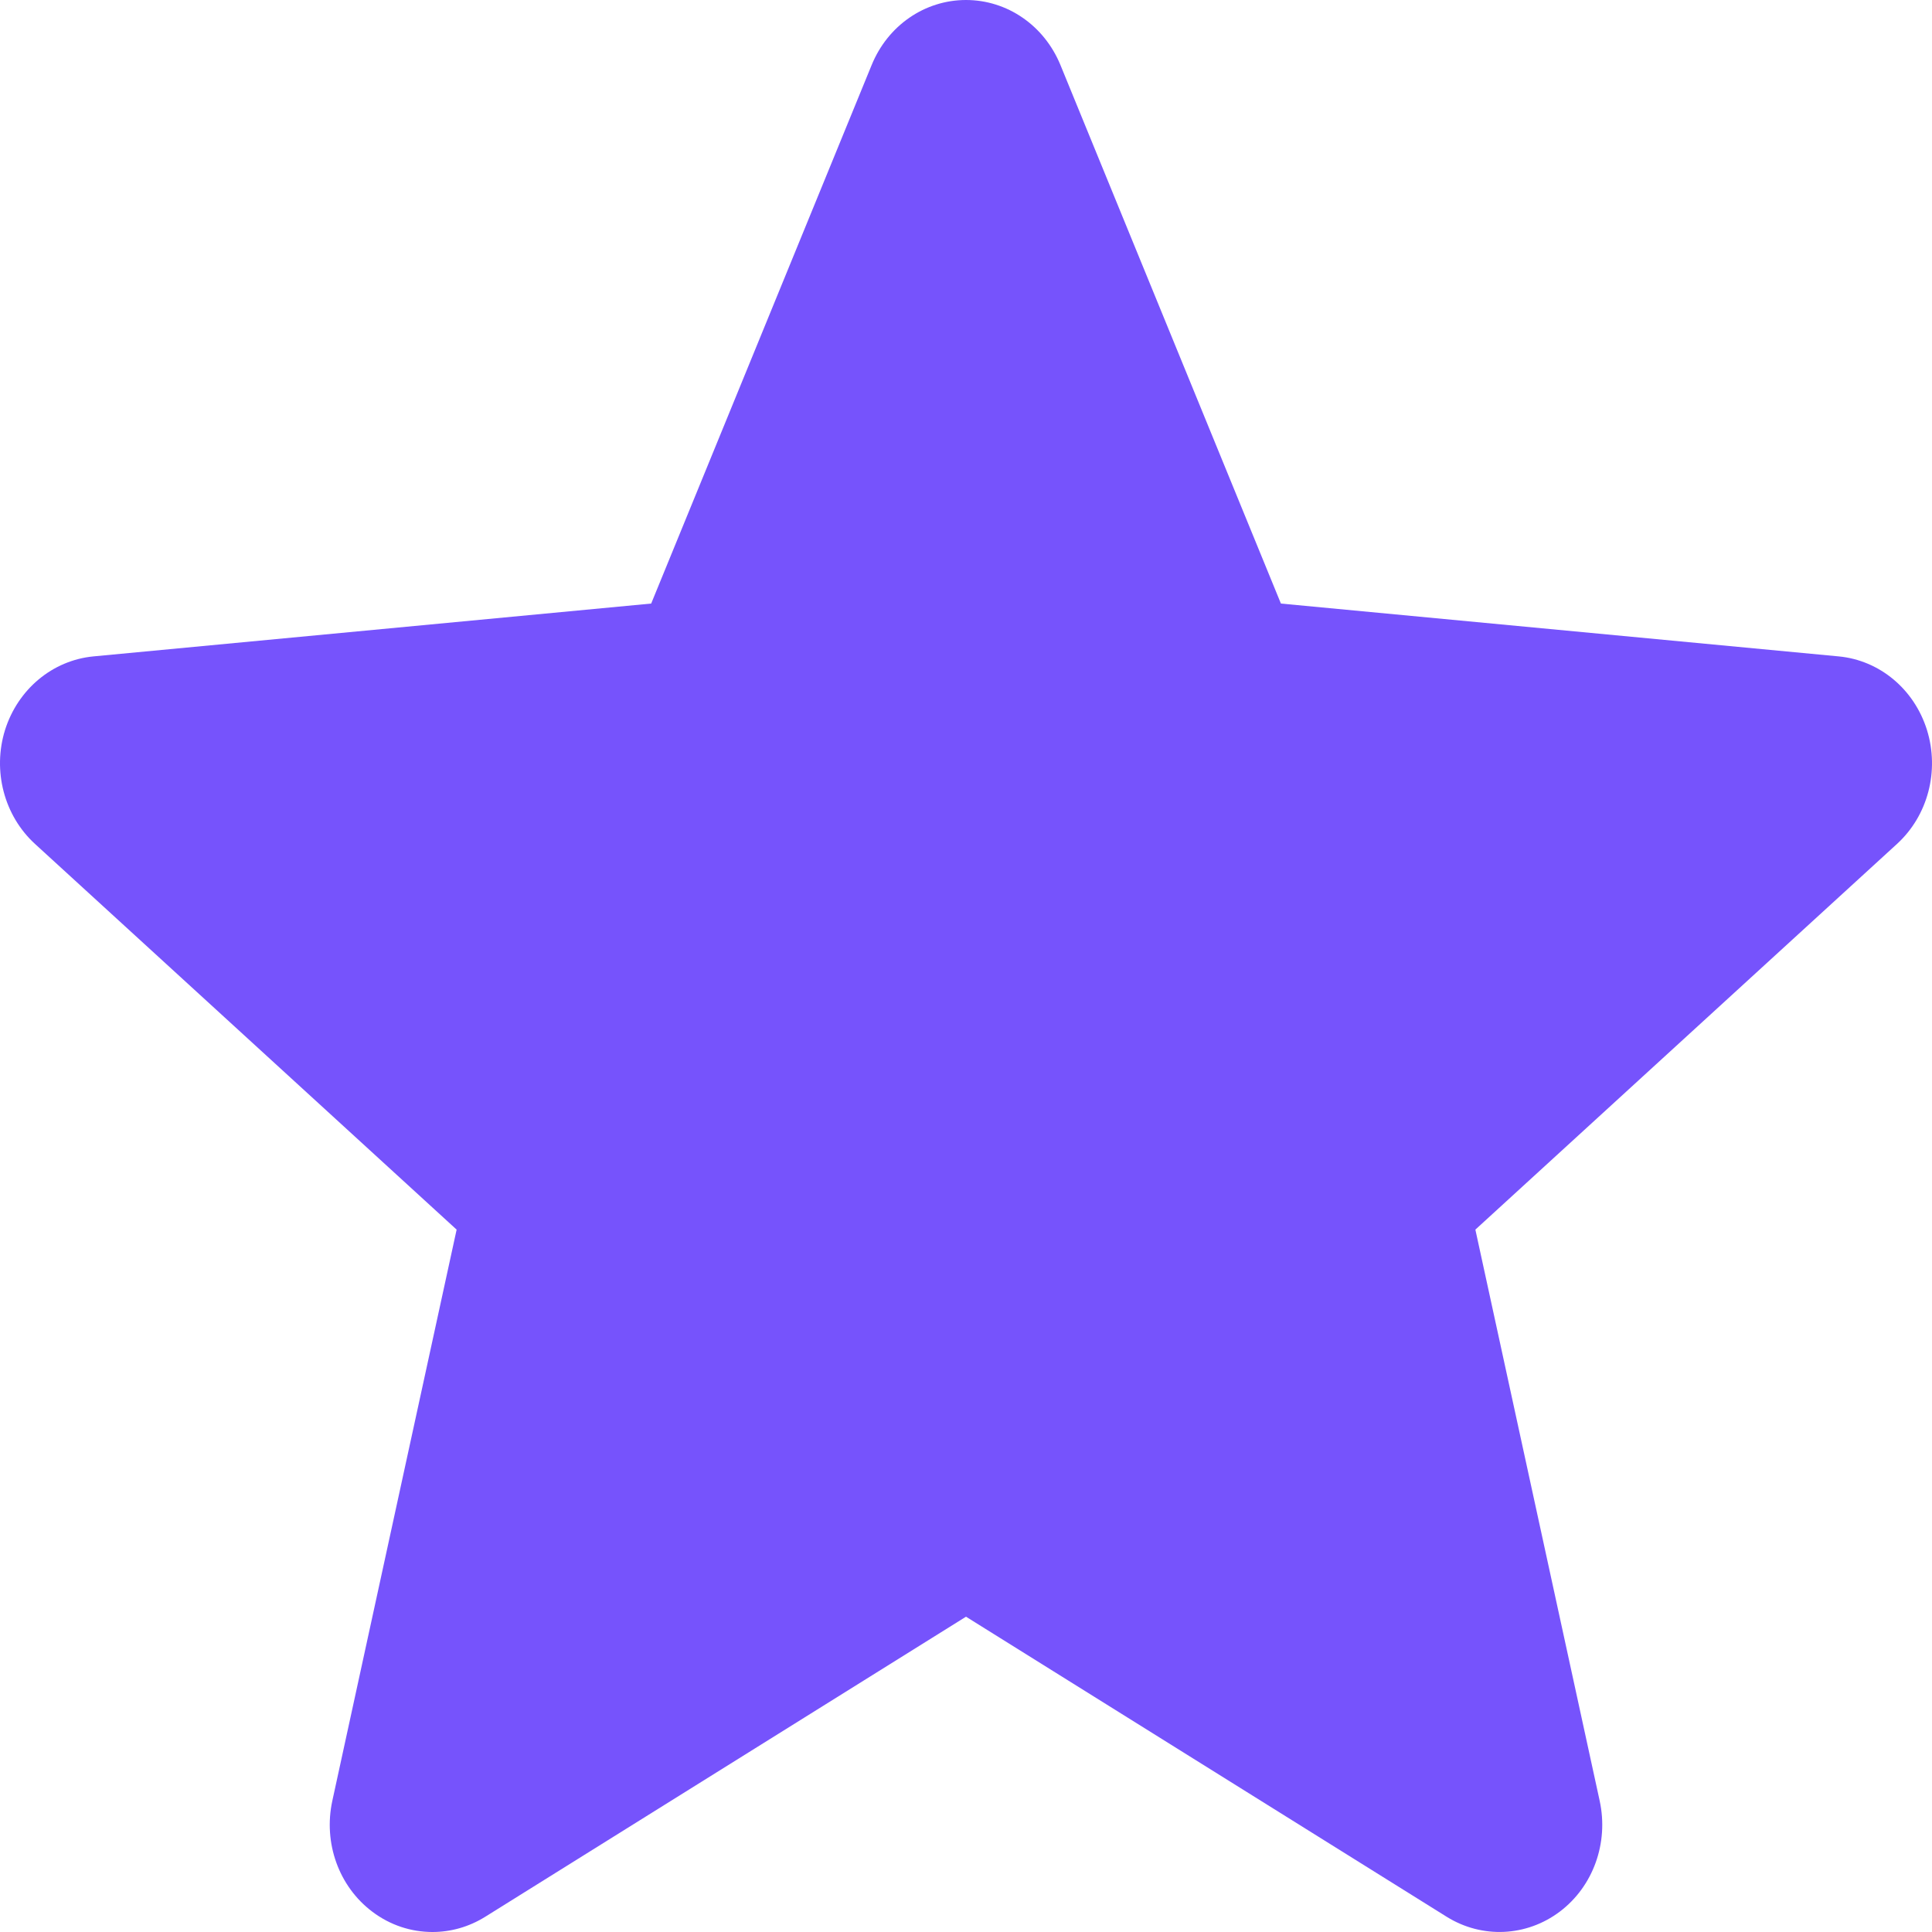
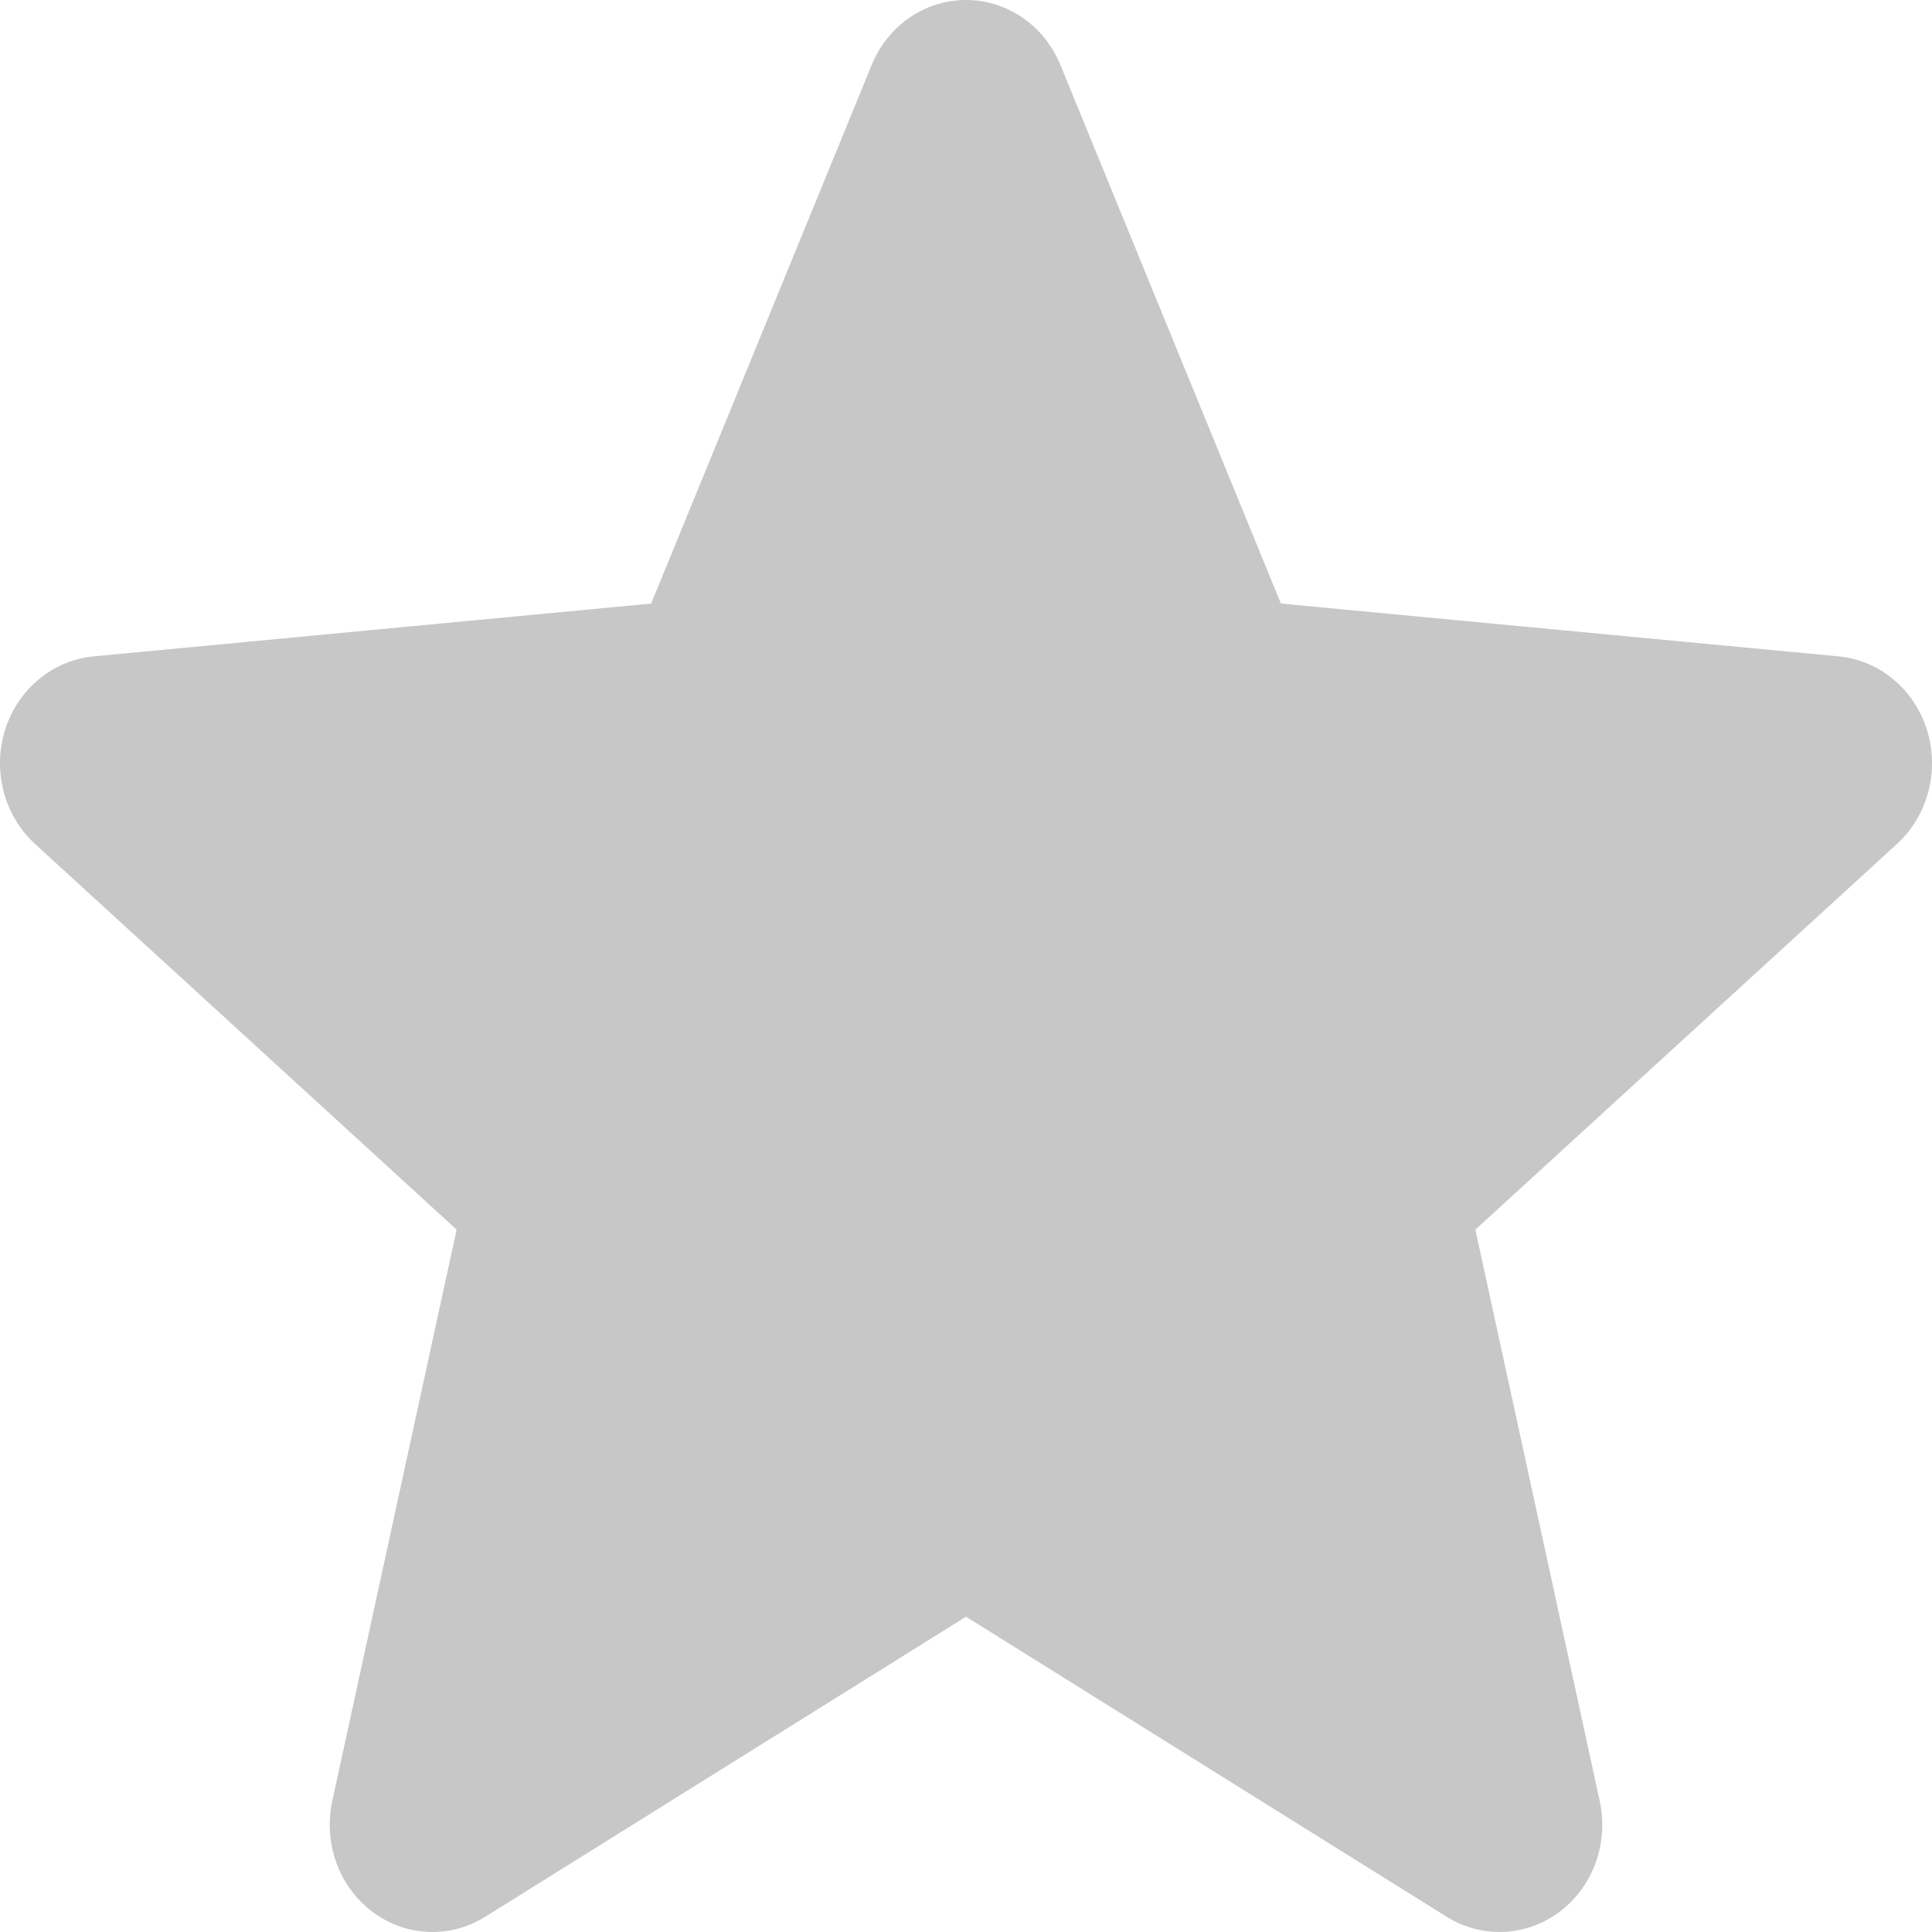
- <svg xmlns="http://www.w3.org/2000/svg" width="20" height="20" viewBox="0 0 20 20" fill="#7653FC">
+ <svg xmlns="http://www.w3.org/2000/svg" width="20" height="20" viewBox="0 0 20 20" fill="#c7c7c7">
  <path d="M19.948 7.557C19.816 7.134 19.457 6.835 19.034 6.795L13.26 6.248L10.978 0.674C10.81 0.264 10.427 0 10 0C9.573 0 9.19 0.264 9.023 0.674L6.741 6.248L0.967 6.795C0.543 6.836 0.185 7.135 0.052 7.557C-0.079 7.979 0.042 8.443 0.362 8.736L4.727 12.729L3.44 18.643C3.346 19.078 3.507 19.528 3.853 19.789C4.039 19.93 4.257 20 4.477 20C4.665 20 4.853 19.948 5.022 19.843L10 16.736L14.977 19.843C15.343 20.07 15.802 20.049 16.147 19.789C16.493 19.528 16.654 19.078 16.56 18.643L15.273 12.729L19.638 8.736C19.958 8.443 20.079 7.98 19.948 7.557Z" />
</svg>
